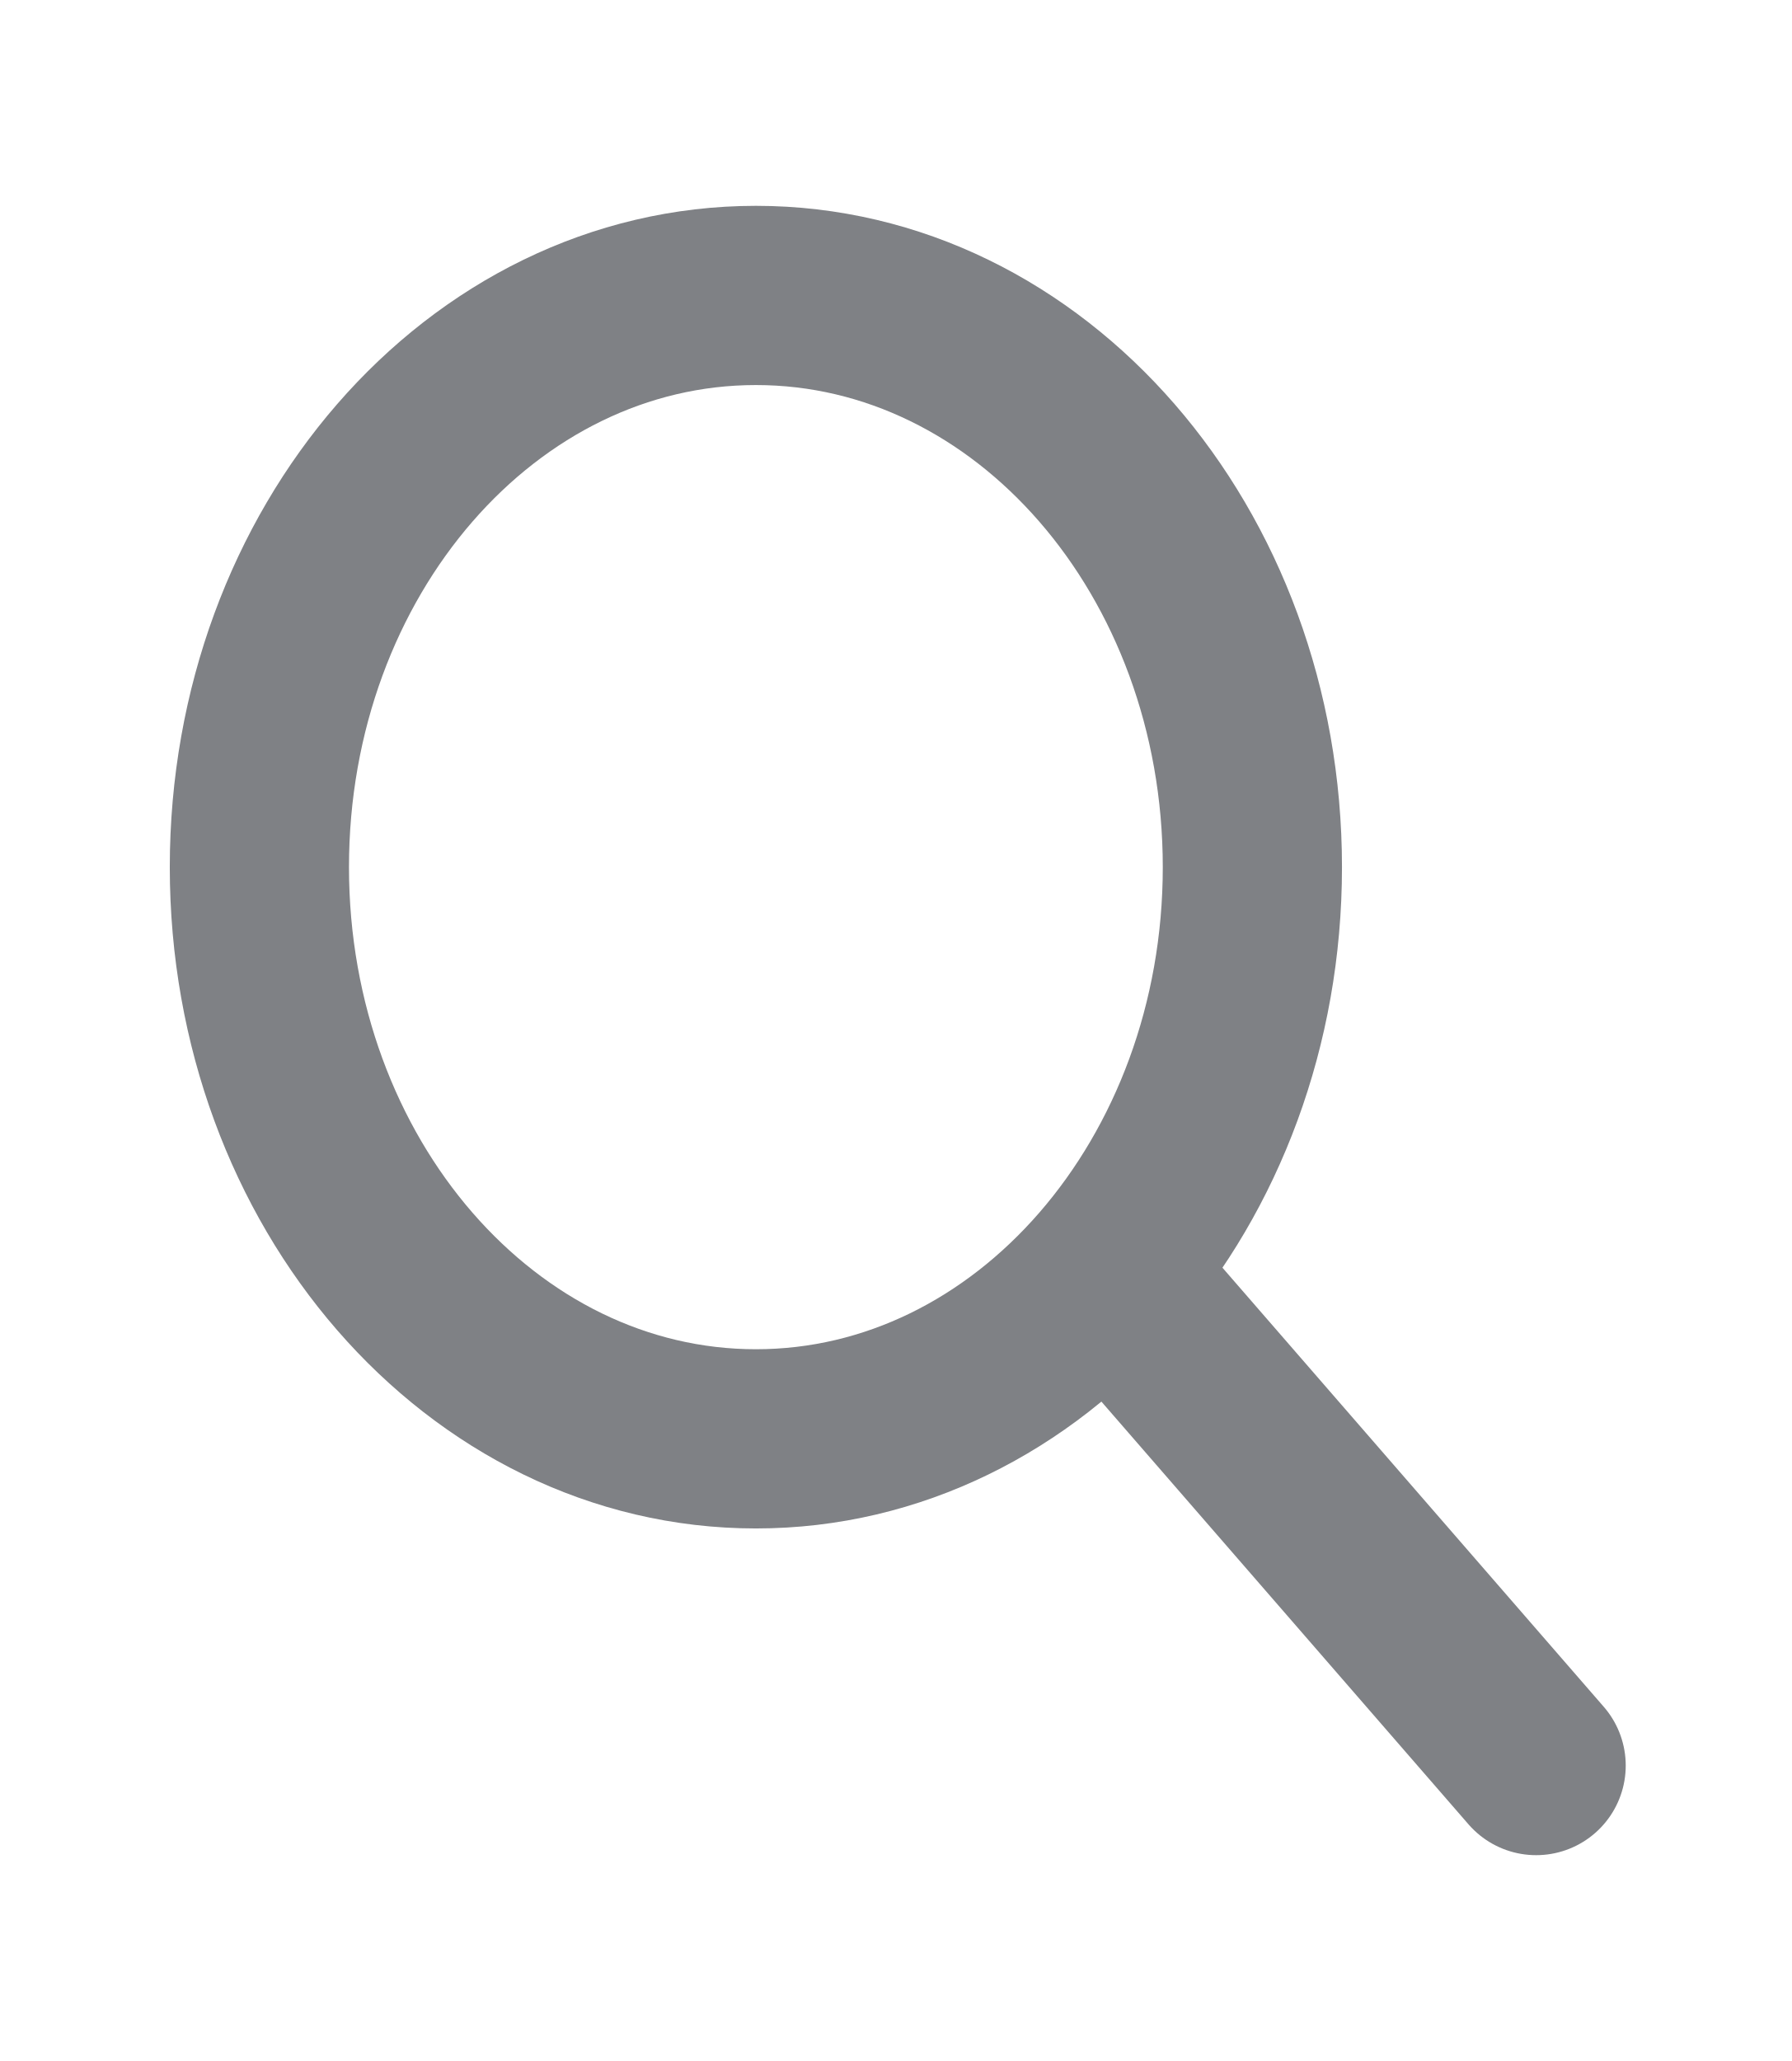
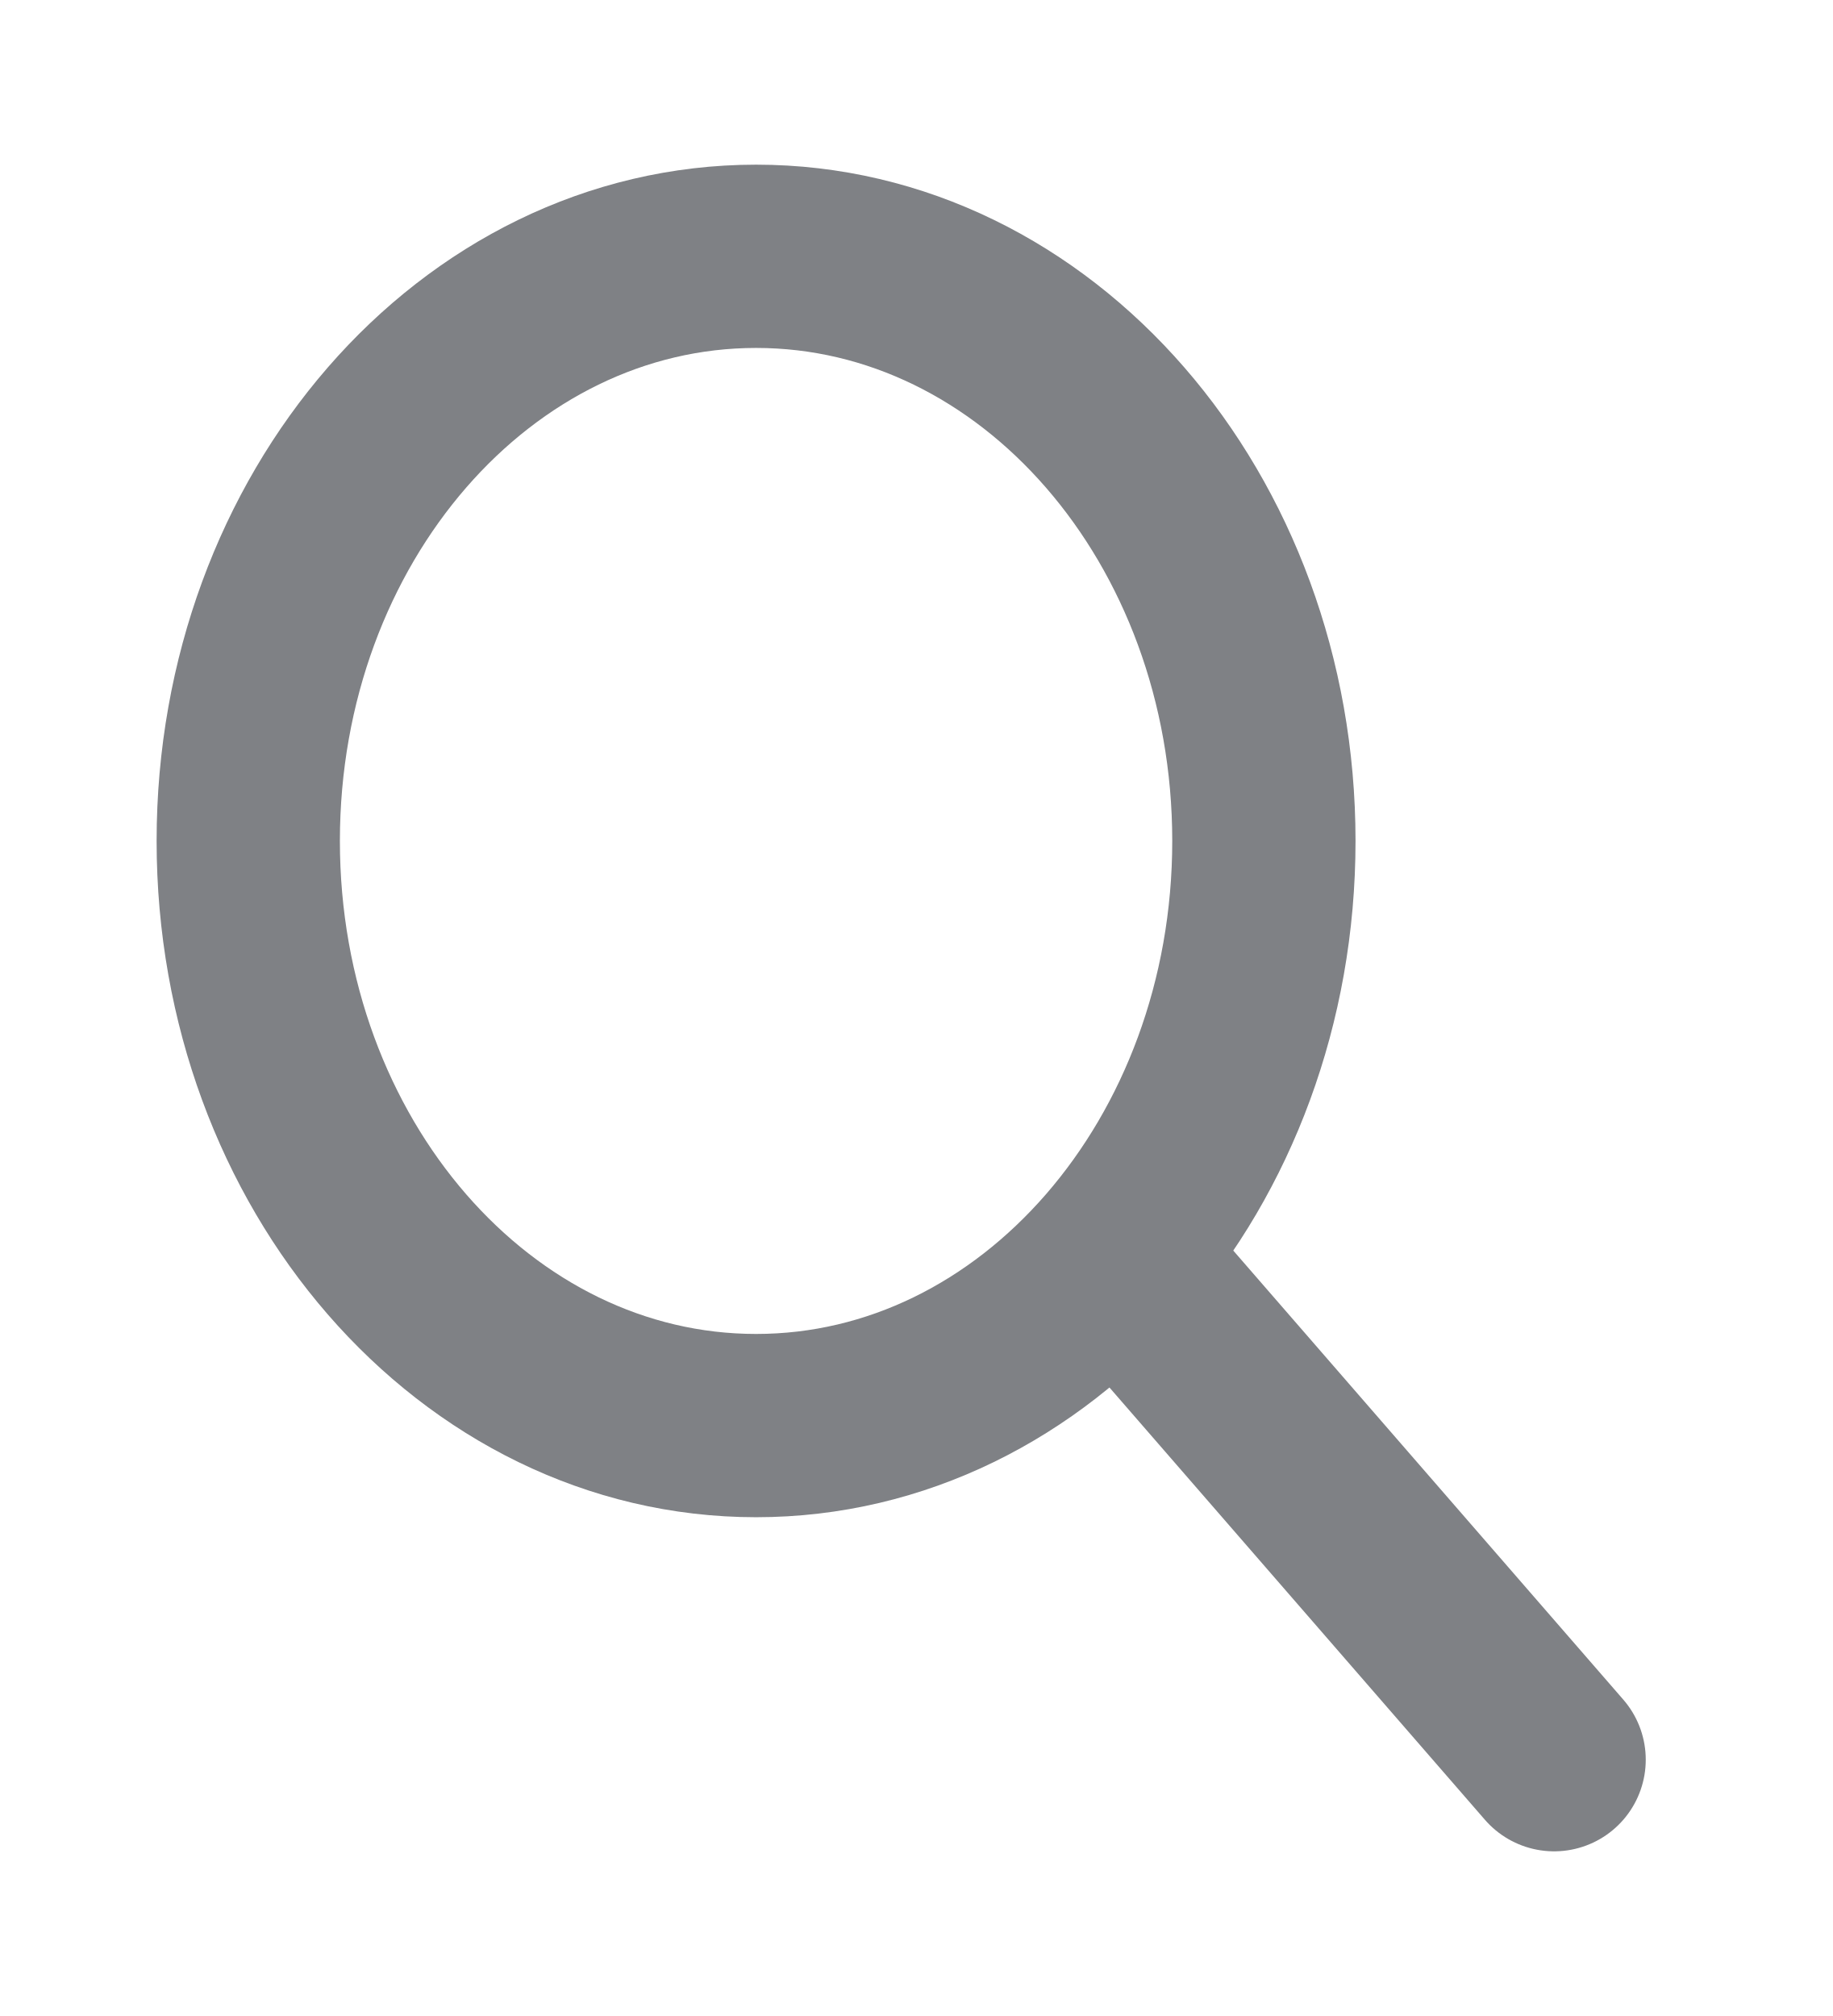
- <svg xmlns="http://www.w3.org/2000/svg" width="20" height="23" viewBox="0 0 20 23" fill="none">
-   <path d="M8.437 16.057C11.497 16.057 13.978 13.201 13.978 9.677C13.978 6.153 11.497 3.297 8.437 3.297C5.376 3.297 2.895 6.153 2.895 9.677C2.895 13.201 5.376 16.057 8.437 16.057Z" stroke="#7F8185" stroke-width="2" stroke-linecap="round" stroke-linejoin="round" />
-   <path d="M12.395 14.234L17.145 19.703" stroke="#7F8185" stroke-width="2" stroke-linecap="round" stroke-linejoin="round" />
+ <svg xmlns="http://www.w3.org/2000/svg" width="20" height="22" viewBox="0 0 20 22" fill="none">
+   <path d="M8.251 15.557C11.311 15.557 13.792 12.701 13.792 9.177C13.792 5.653 11.311 2.797 8.251 2.797C5.19 2.797 2.709 5.653 2.709 9.177C2.709 12.701 5.19 15.557 8.251 15.557Z" stroke="#7F8185" stroke-width="2" stroke-linecap="round" stroke-linejoin="round" />
+   <path d="M12.209 13.734L16.959 19.203" stroke="#7F8185" stroke-width="2" stroke-linecap="round" stroke-linejoin="round" />
</svg>
